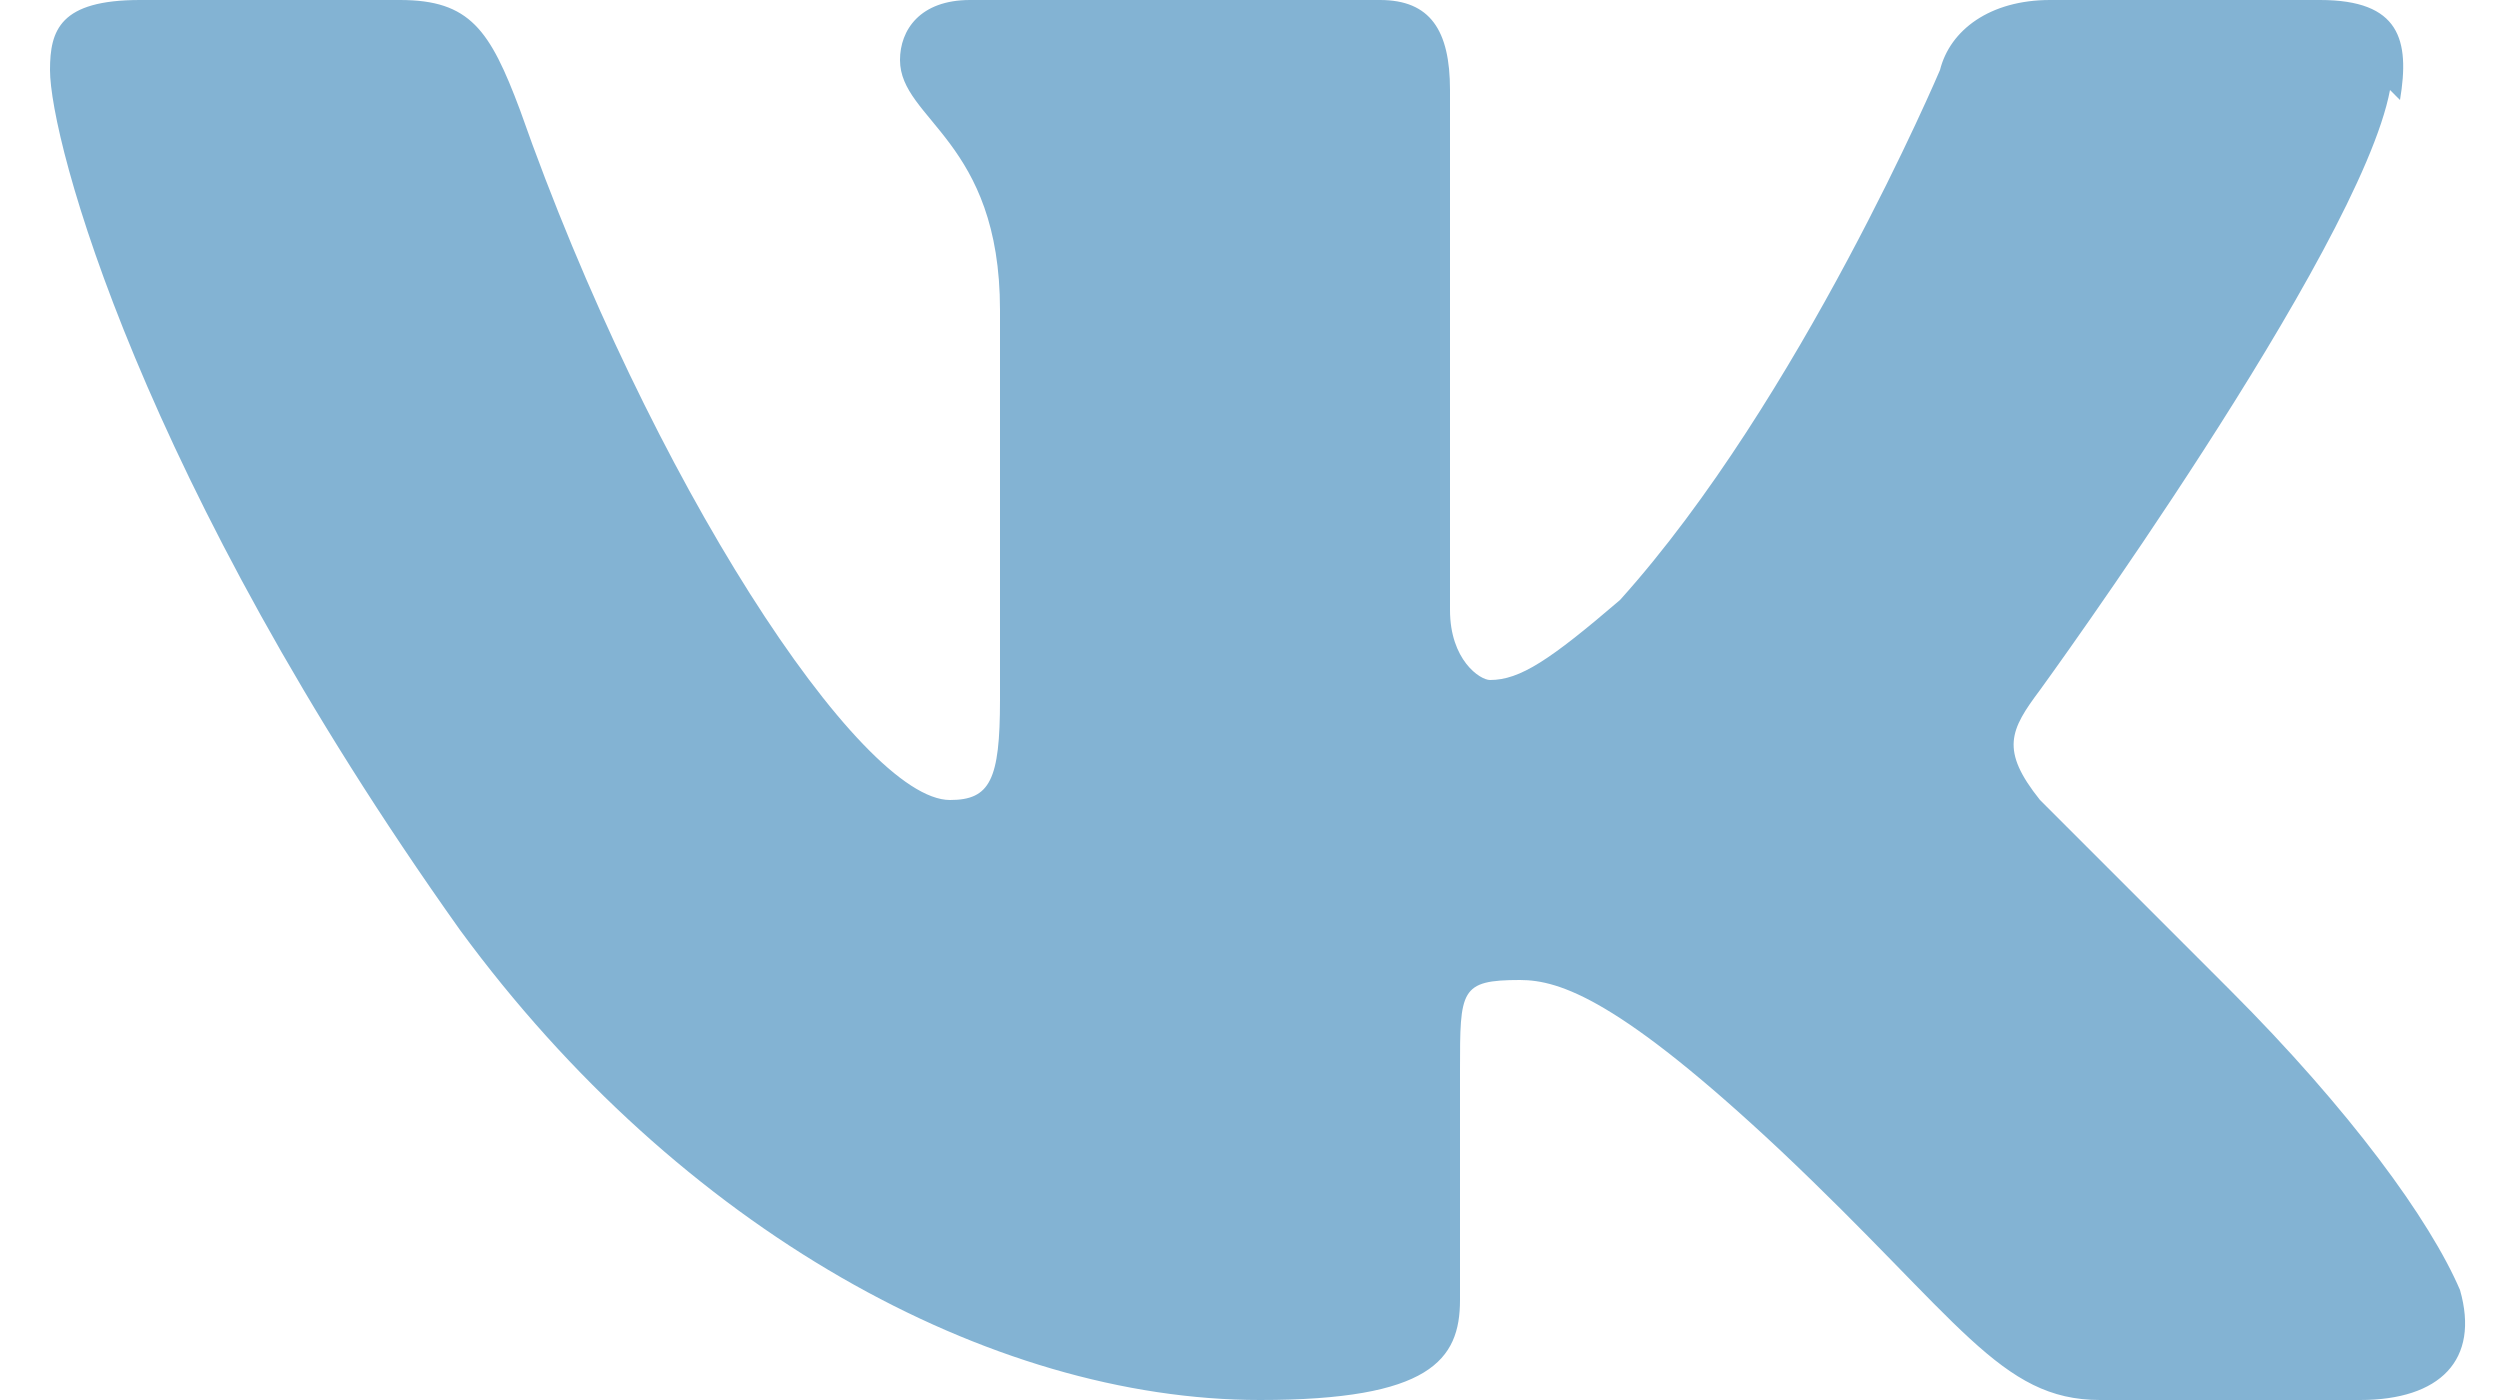
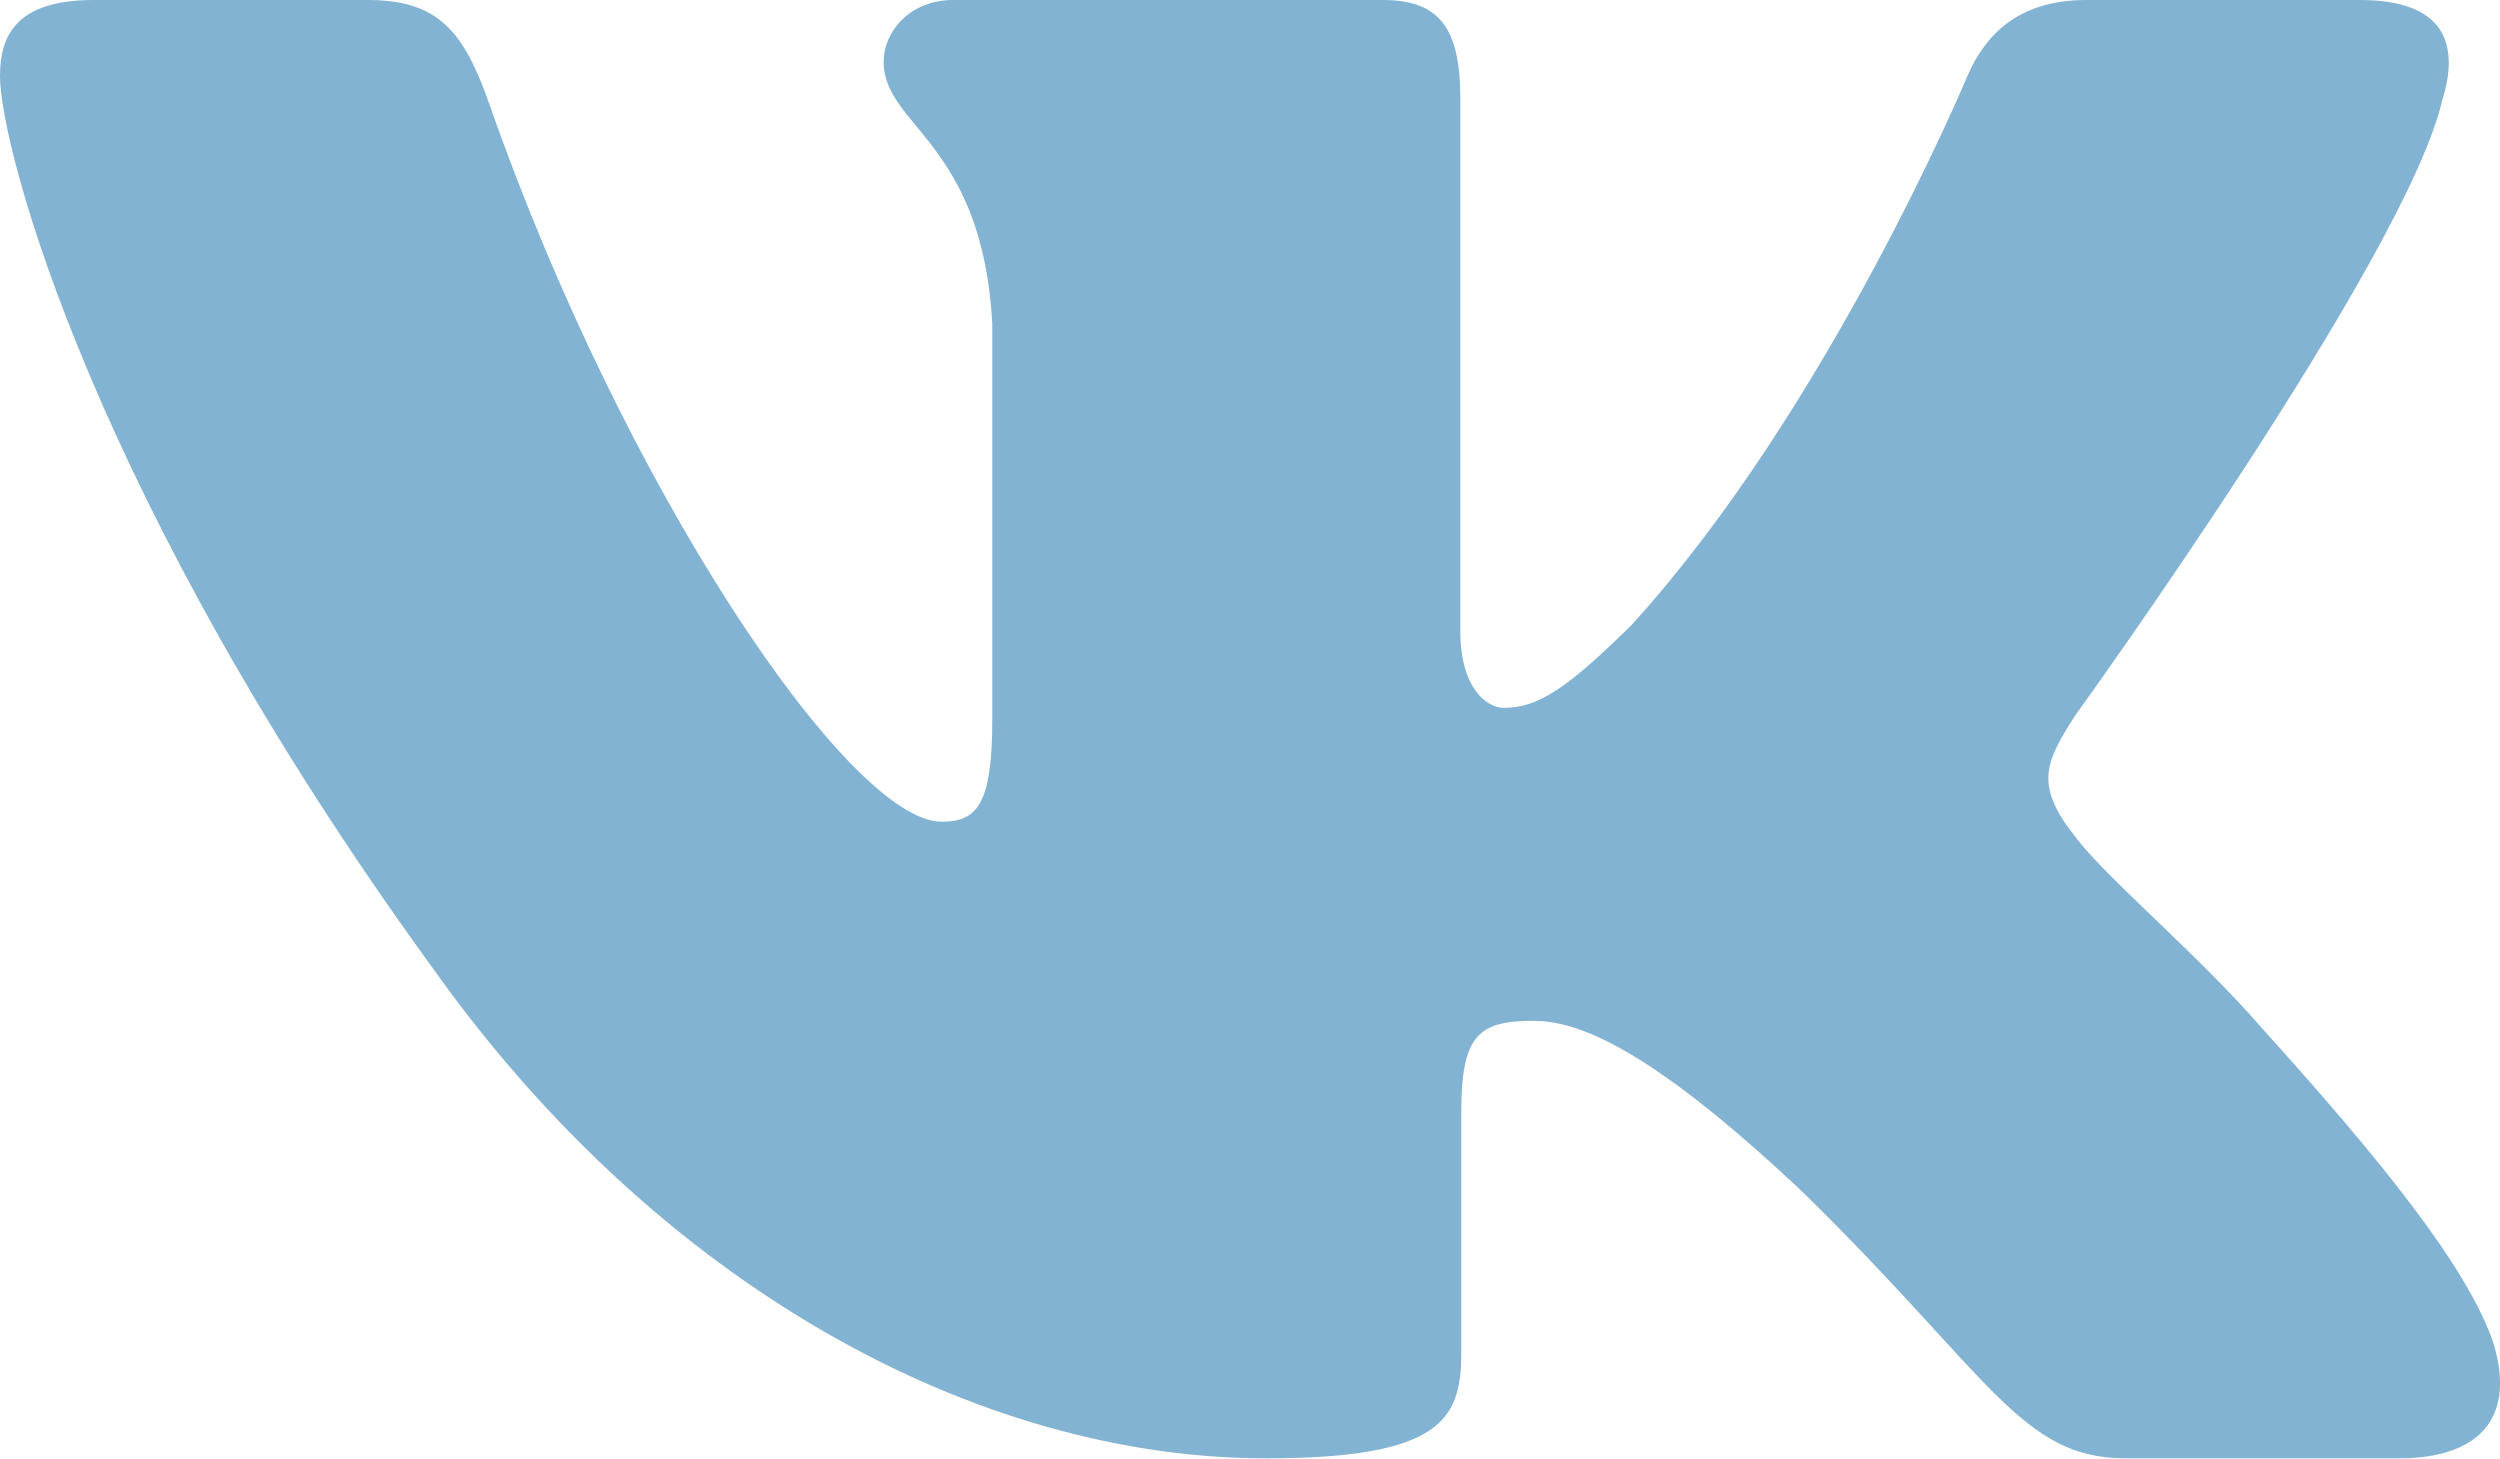
- <svg xmlns="http://www.w3.org/2000/svg" width="25" height="14" fill="none">
-   <path fill="#83B3D3" fill-rule="evenodd" d="M24 1c.1-.6 0-1-.8-1h-2.7c-.6 0-1 .3-1.1.7C19.4.7 18 4 16.2 6c-.7.6-1 .8-1.3.8-.1 0-.4-.2-.4-.7V.9c0-.6-.2-.9-.7-.9H9.7c-.5 0-.7.3-.7.6 0 .6 1 .8 1 2.5V7c0 .8-.1 1-.5 1-.9 0-3-3.2-4.3-6.9C4.9.3 4.7 0 4 0H1.4C.6 0 .5.3.5.7c0 .7.9 4.1 4.1 8.6 2.2 3 5.3 4.7 8 4.7 1.7 0 2-.4 2-1v-2.3c0-.8 0-.9.6-.9.4 0 1 .2 2.6 1.7C19.6 13.2 20 14 21 14h2.6c.8 0 1.2-.4 1-1.1-.3-.7-1.1-1.8-2.3-3L20.4 8c-.4-.5-.3-.7 0-1.1 0 0 3.2-4.4 3.5-6Z" clip-rule="evenodd" />
+ <svg xmlns="http://www.w3.org/2000/svg" width="24" height="14" fill="none" viewBox="0 0 24 14">
+   <path fill="#83B3D3" fill-rule="evenodd" d="M23.45.948c.166-.546 0-.948-.795-.948H20.03c-.668 0-.976.347-1.143.73 0 0-1.335 3.196-3.226 5.272-.612.602-.89.793-1.224.793-.167 0-.418-.191-.418-.738V.948c0-.656-.184-.948-.74-.948H9.151c-.417 0-.668.304-.668.593 0 .621.946.765 1.043 2.513v3.798c0 .833-.153.984-.487.984-.89 0-3.055-3.211-4.34-6.885C4.45.288 4.198 0 3.527 0H.9C.15 0 0 .347 0 .73c0 .682.89 4.07 4.145 8.551C6.315 12.341 9.37 14 12.153 14c1.669 0 1.875-.368 1.875-1.003v-2.313c0-.737.158-.884.687-.884.39 0 1.057.192 2.615 1.667C19.11 13.216 19.403 14 20.405 14h2.625c.75 0 1.126-.368.91-1.096-.238-.724-1.088-1.775-2.215-3.022-.612-.71-1.53-1.475-1.809-1.858-.389-.491-.278-.71 0-1.147 0 0 3.2-4.426 3.533-5.929h.001Z" clip-rule="evenodd" />
</svg>
